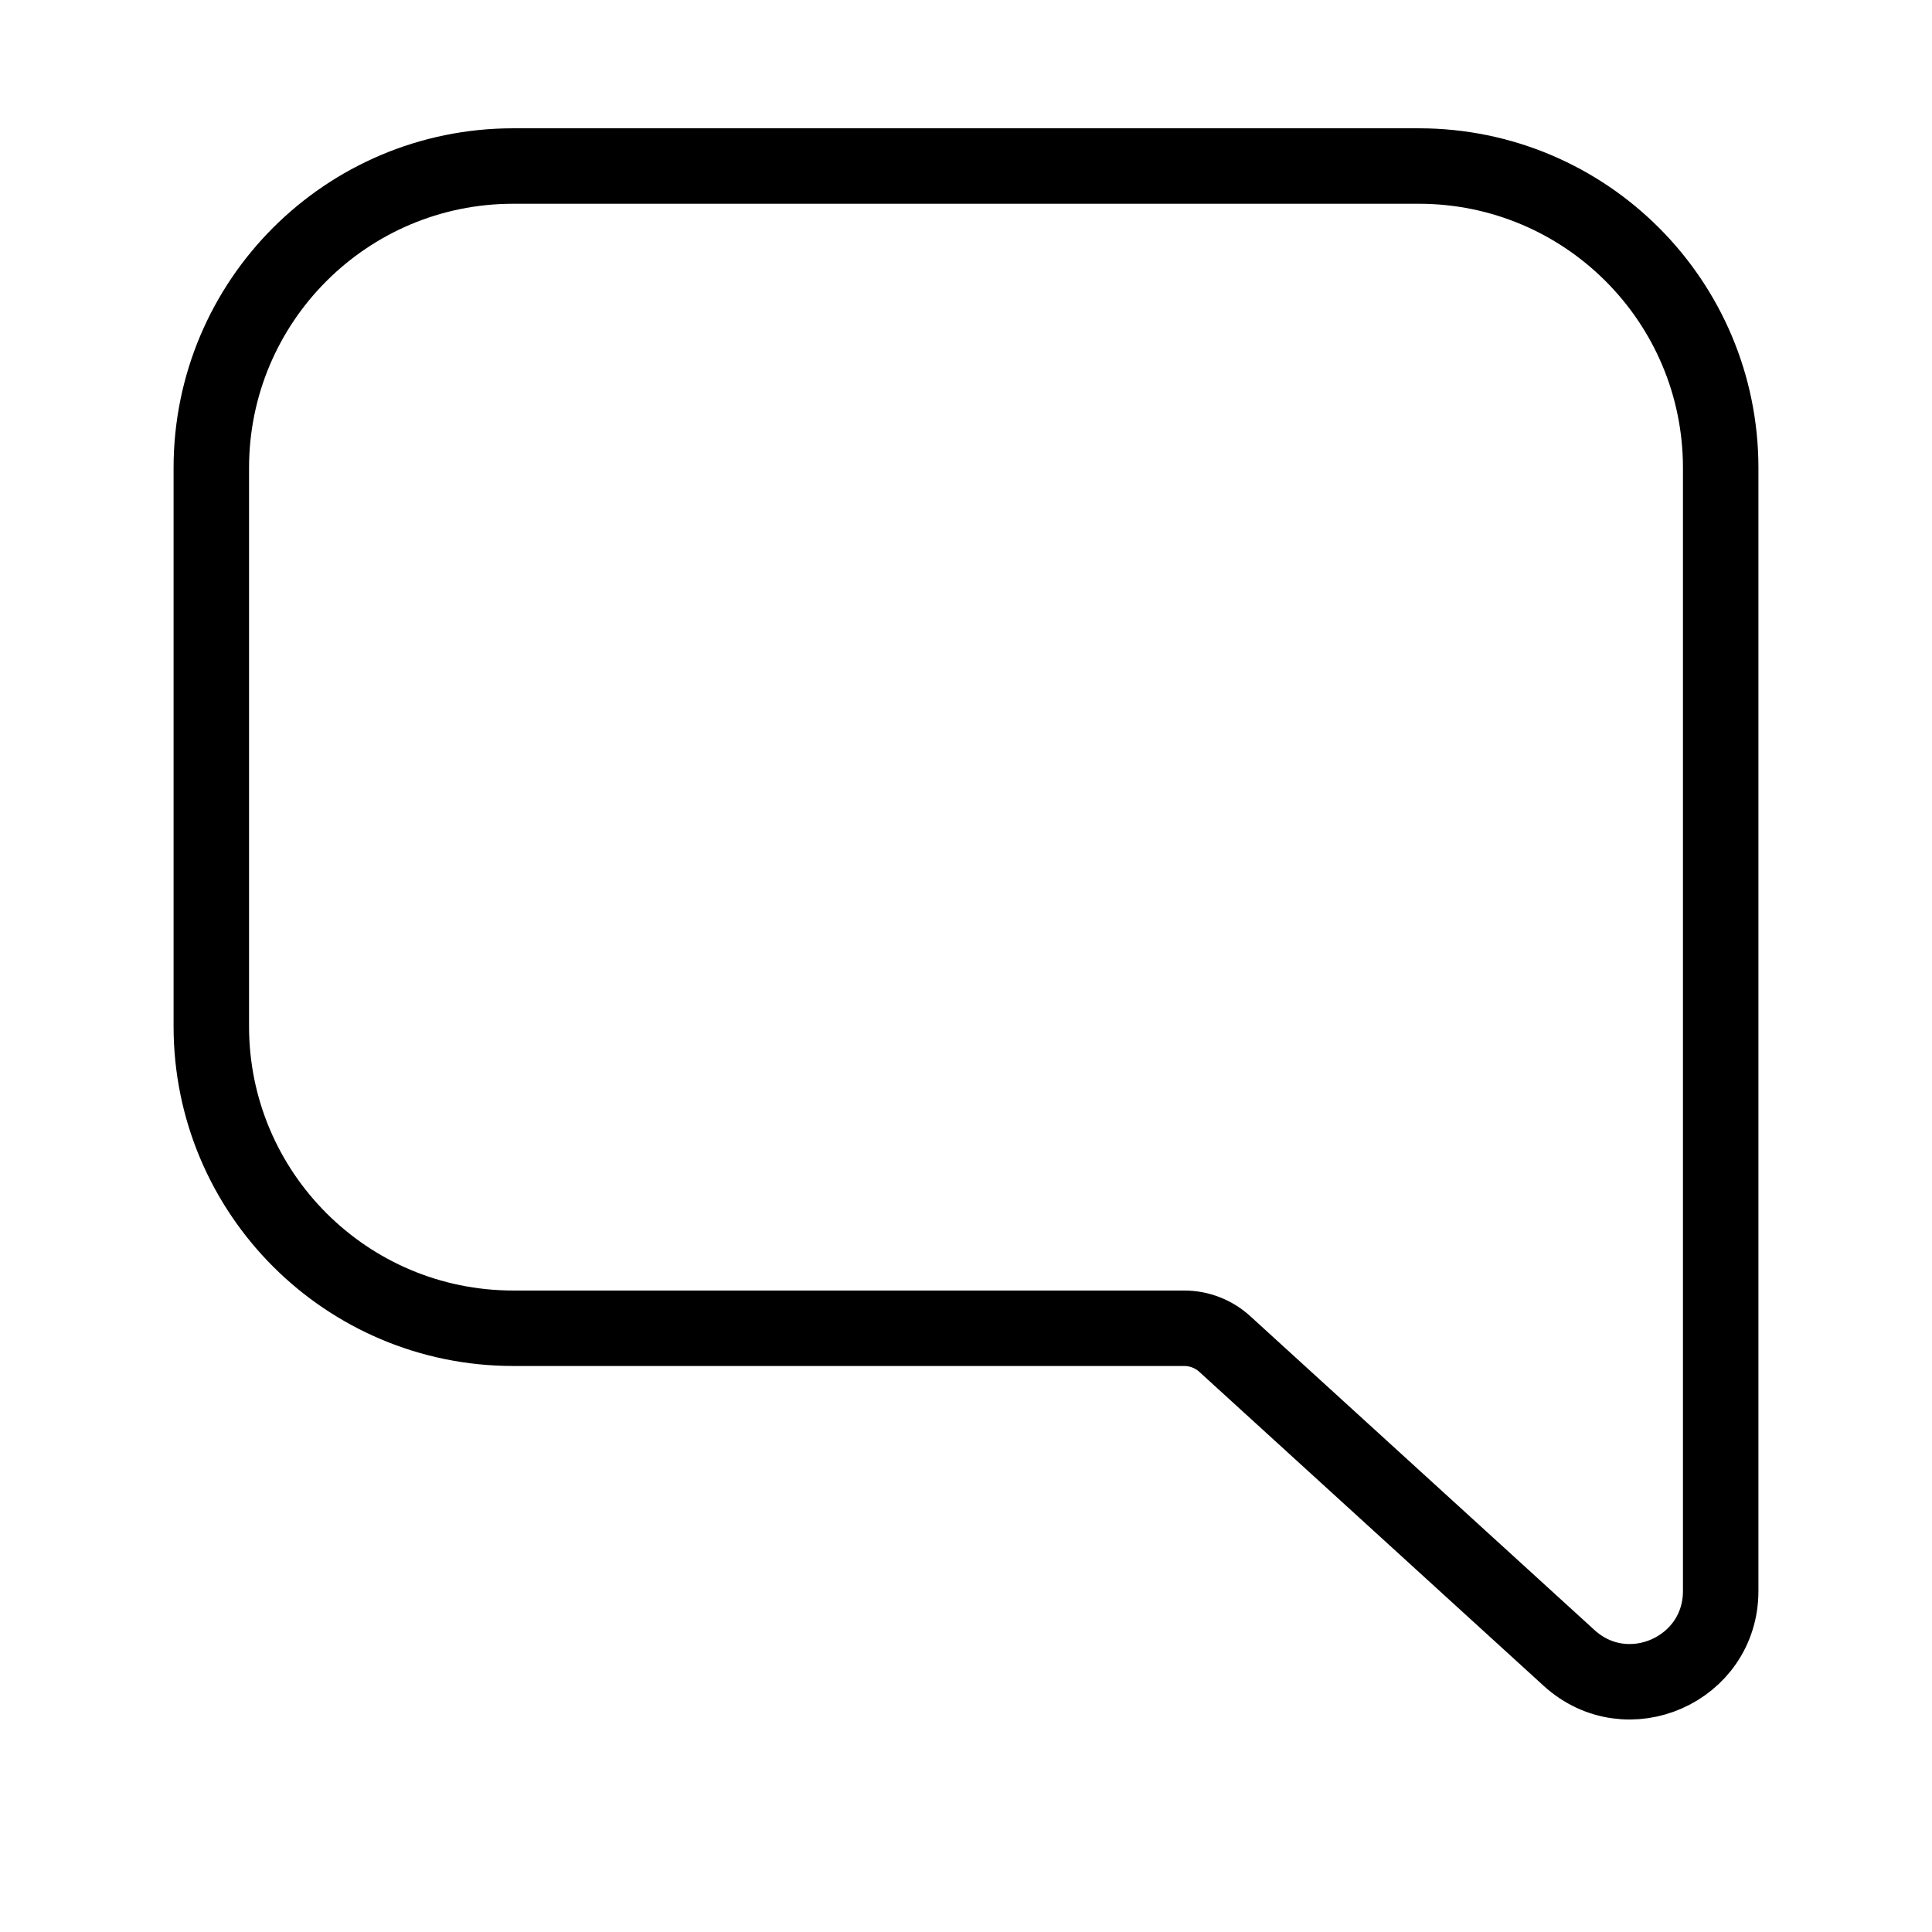
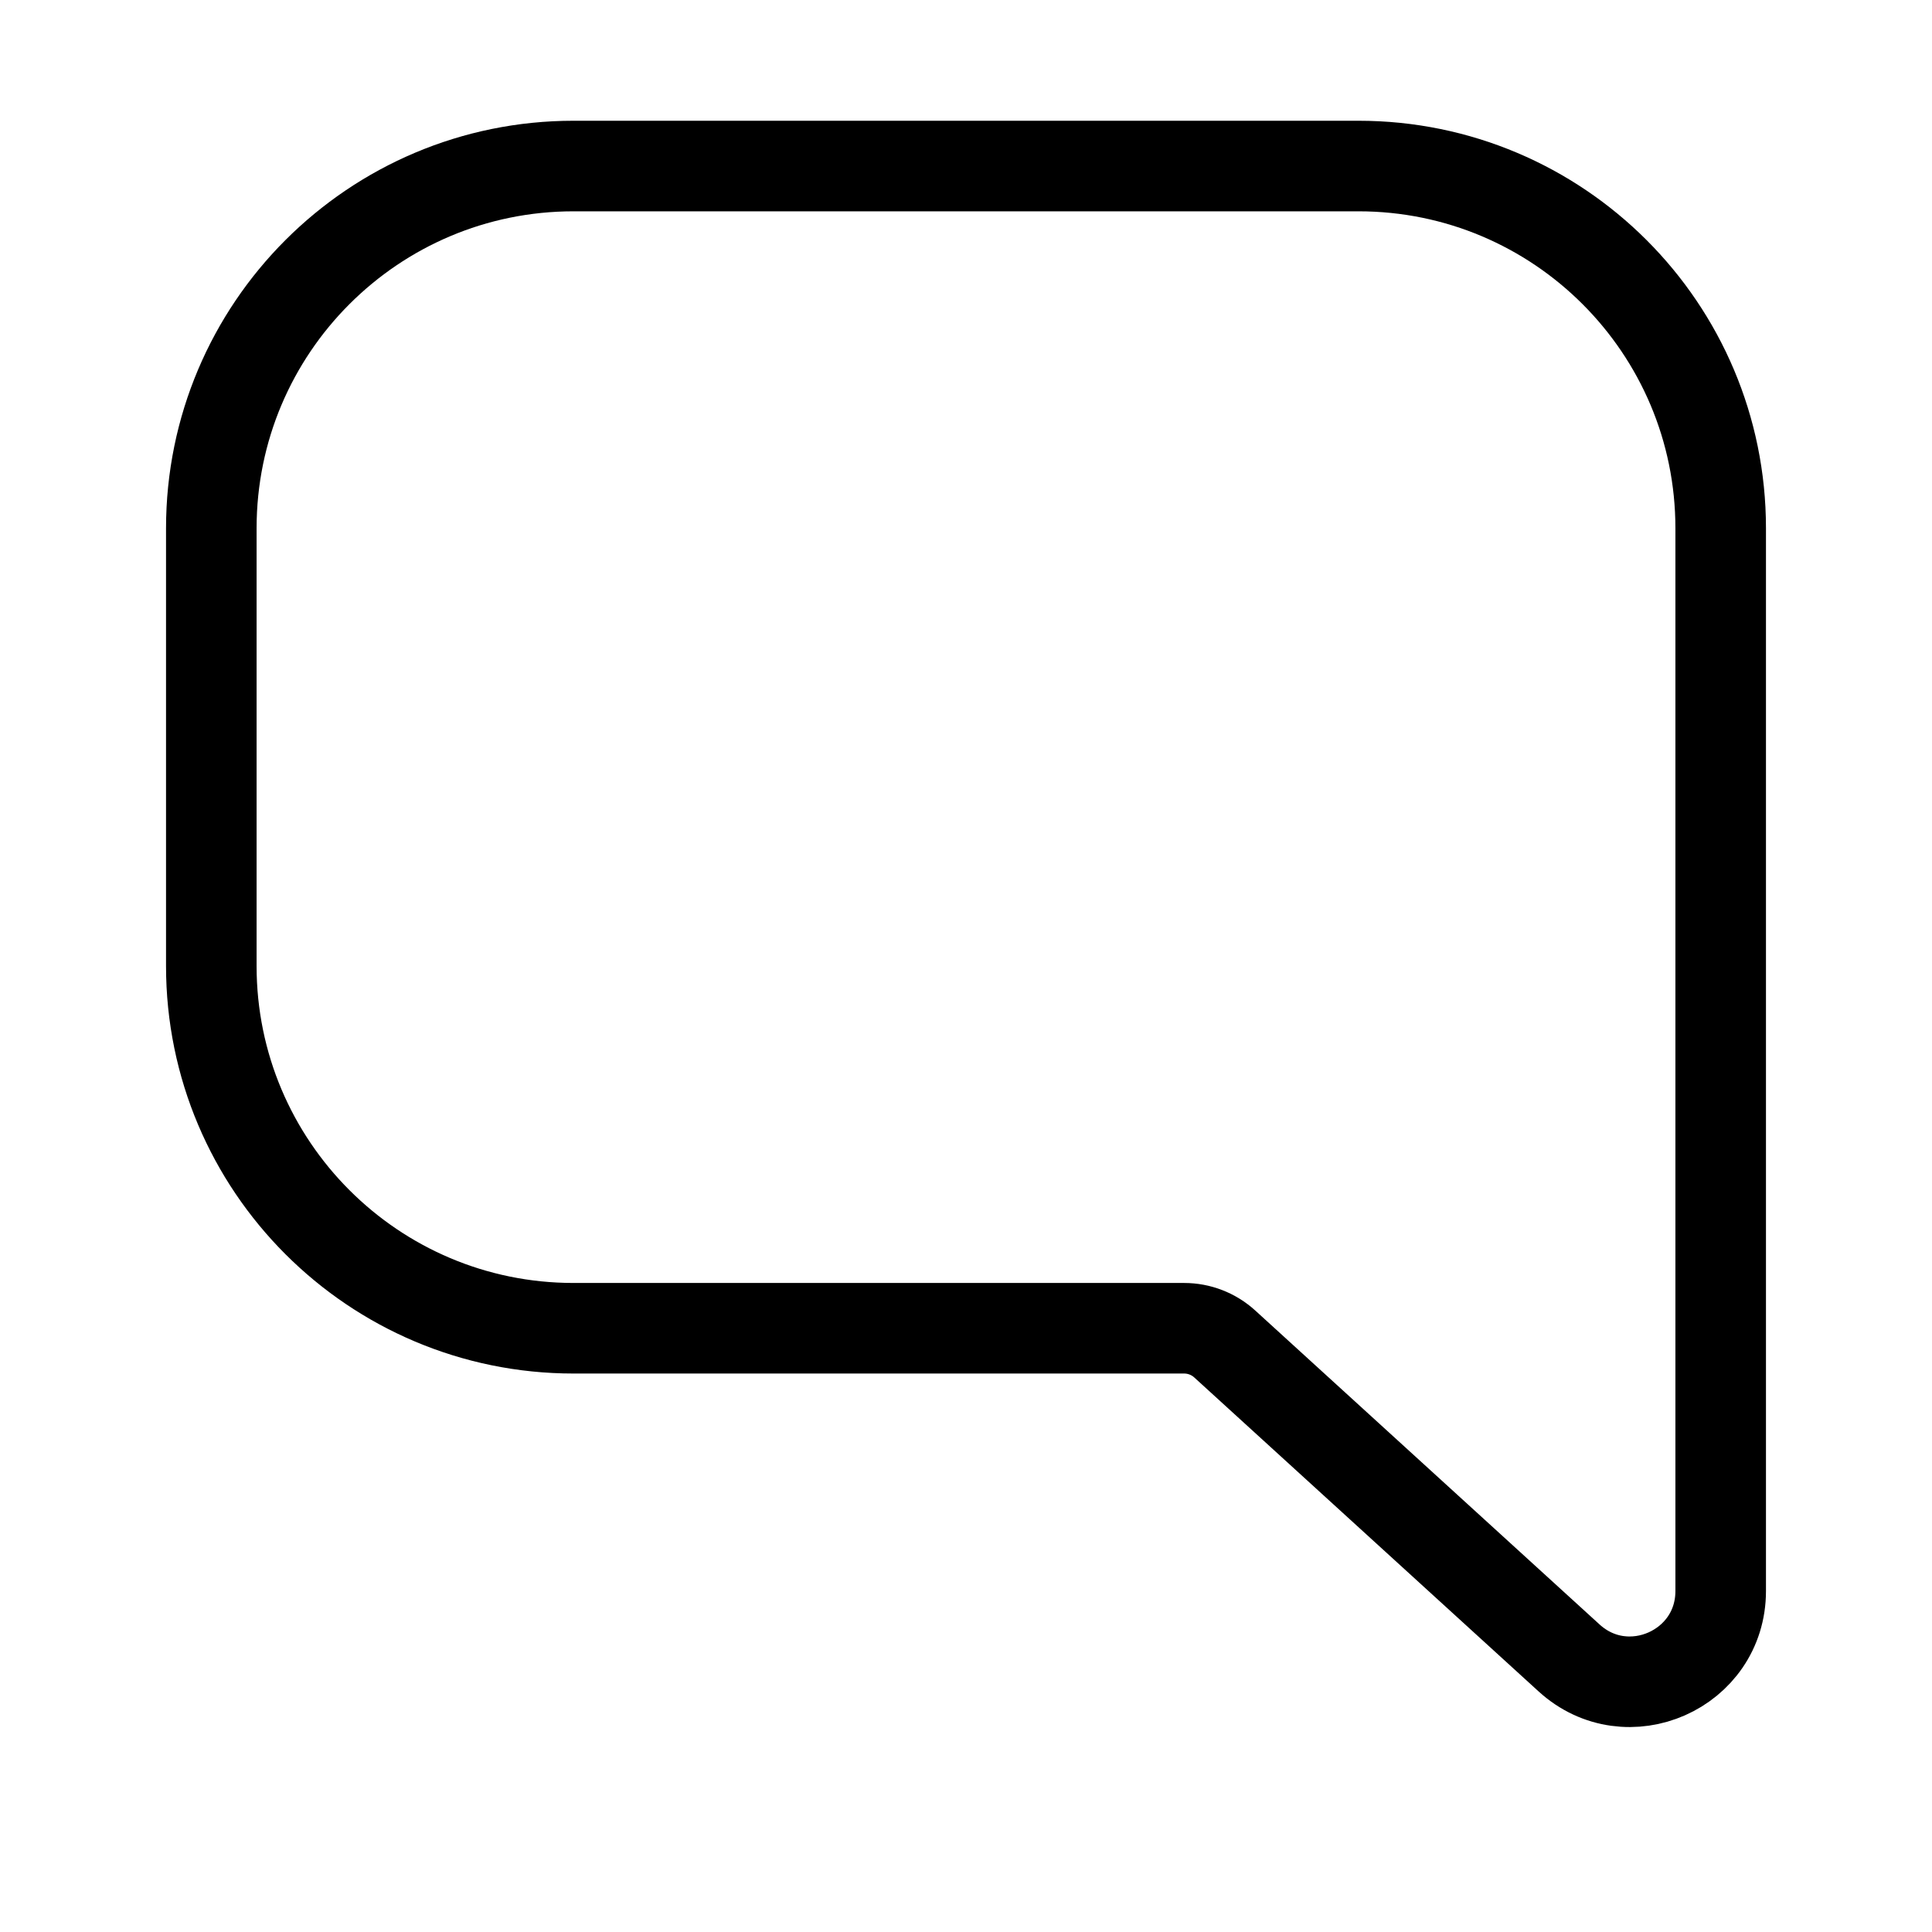
<svg xmlns="http://www.w3.org/2000/svg" width="128" height="128" viewBox="0 0 128 128" fill="none">
-   <path d="M34 11H94C105.046 11 114 19.954 114 31V105.41C114 110.623 107.81 113.356 103.957 109.844L81.145 89.044C80.408 88.372 79.447 88 78.45 88H34C22.954 88 14 79.046 14 68V31C14 19.954 22.954 11 34 11Z" stroke="currentColor" stroke-width="5" />
+   <path d="M38 11H90C103.255 11 114 21.745 114 35V105.41C114 110.623 107.81 113.356 103.957 109.844L81.145 89.044C80.408 88.372 79.447 88 78.45 88H38C24.745 88 14 77.255 14 64V35C14 21.745 24.745 11 38 11Z" stroke="currentColor" stroke-width="6" />
</svg>
